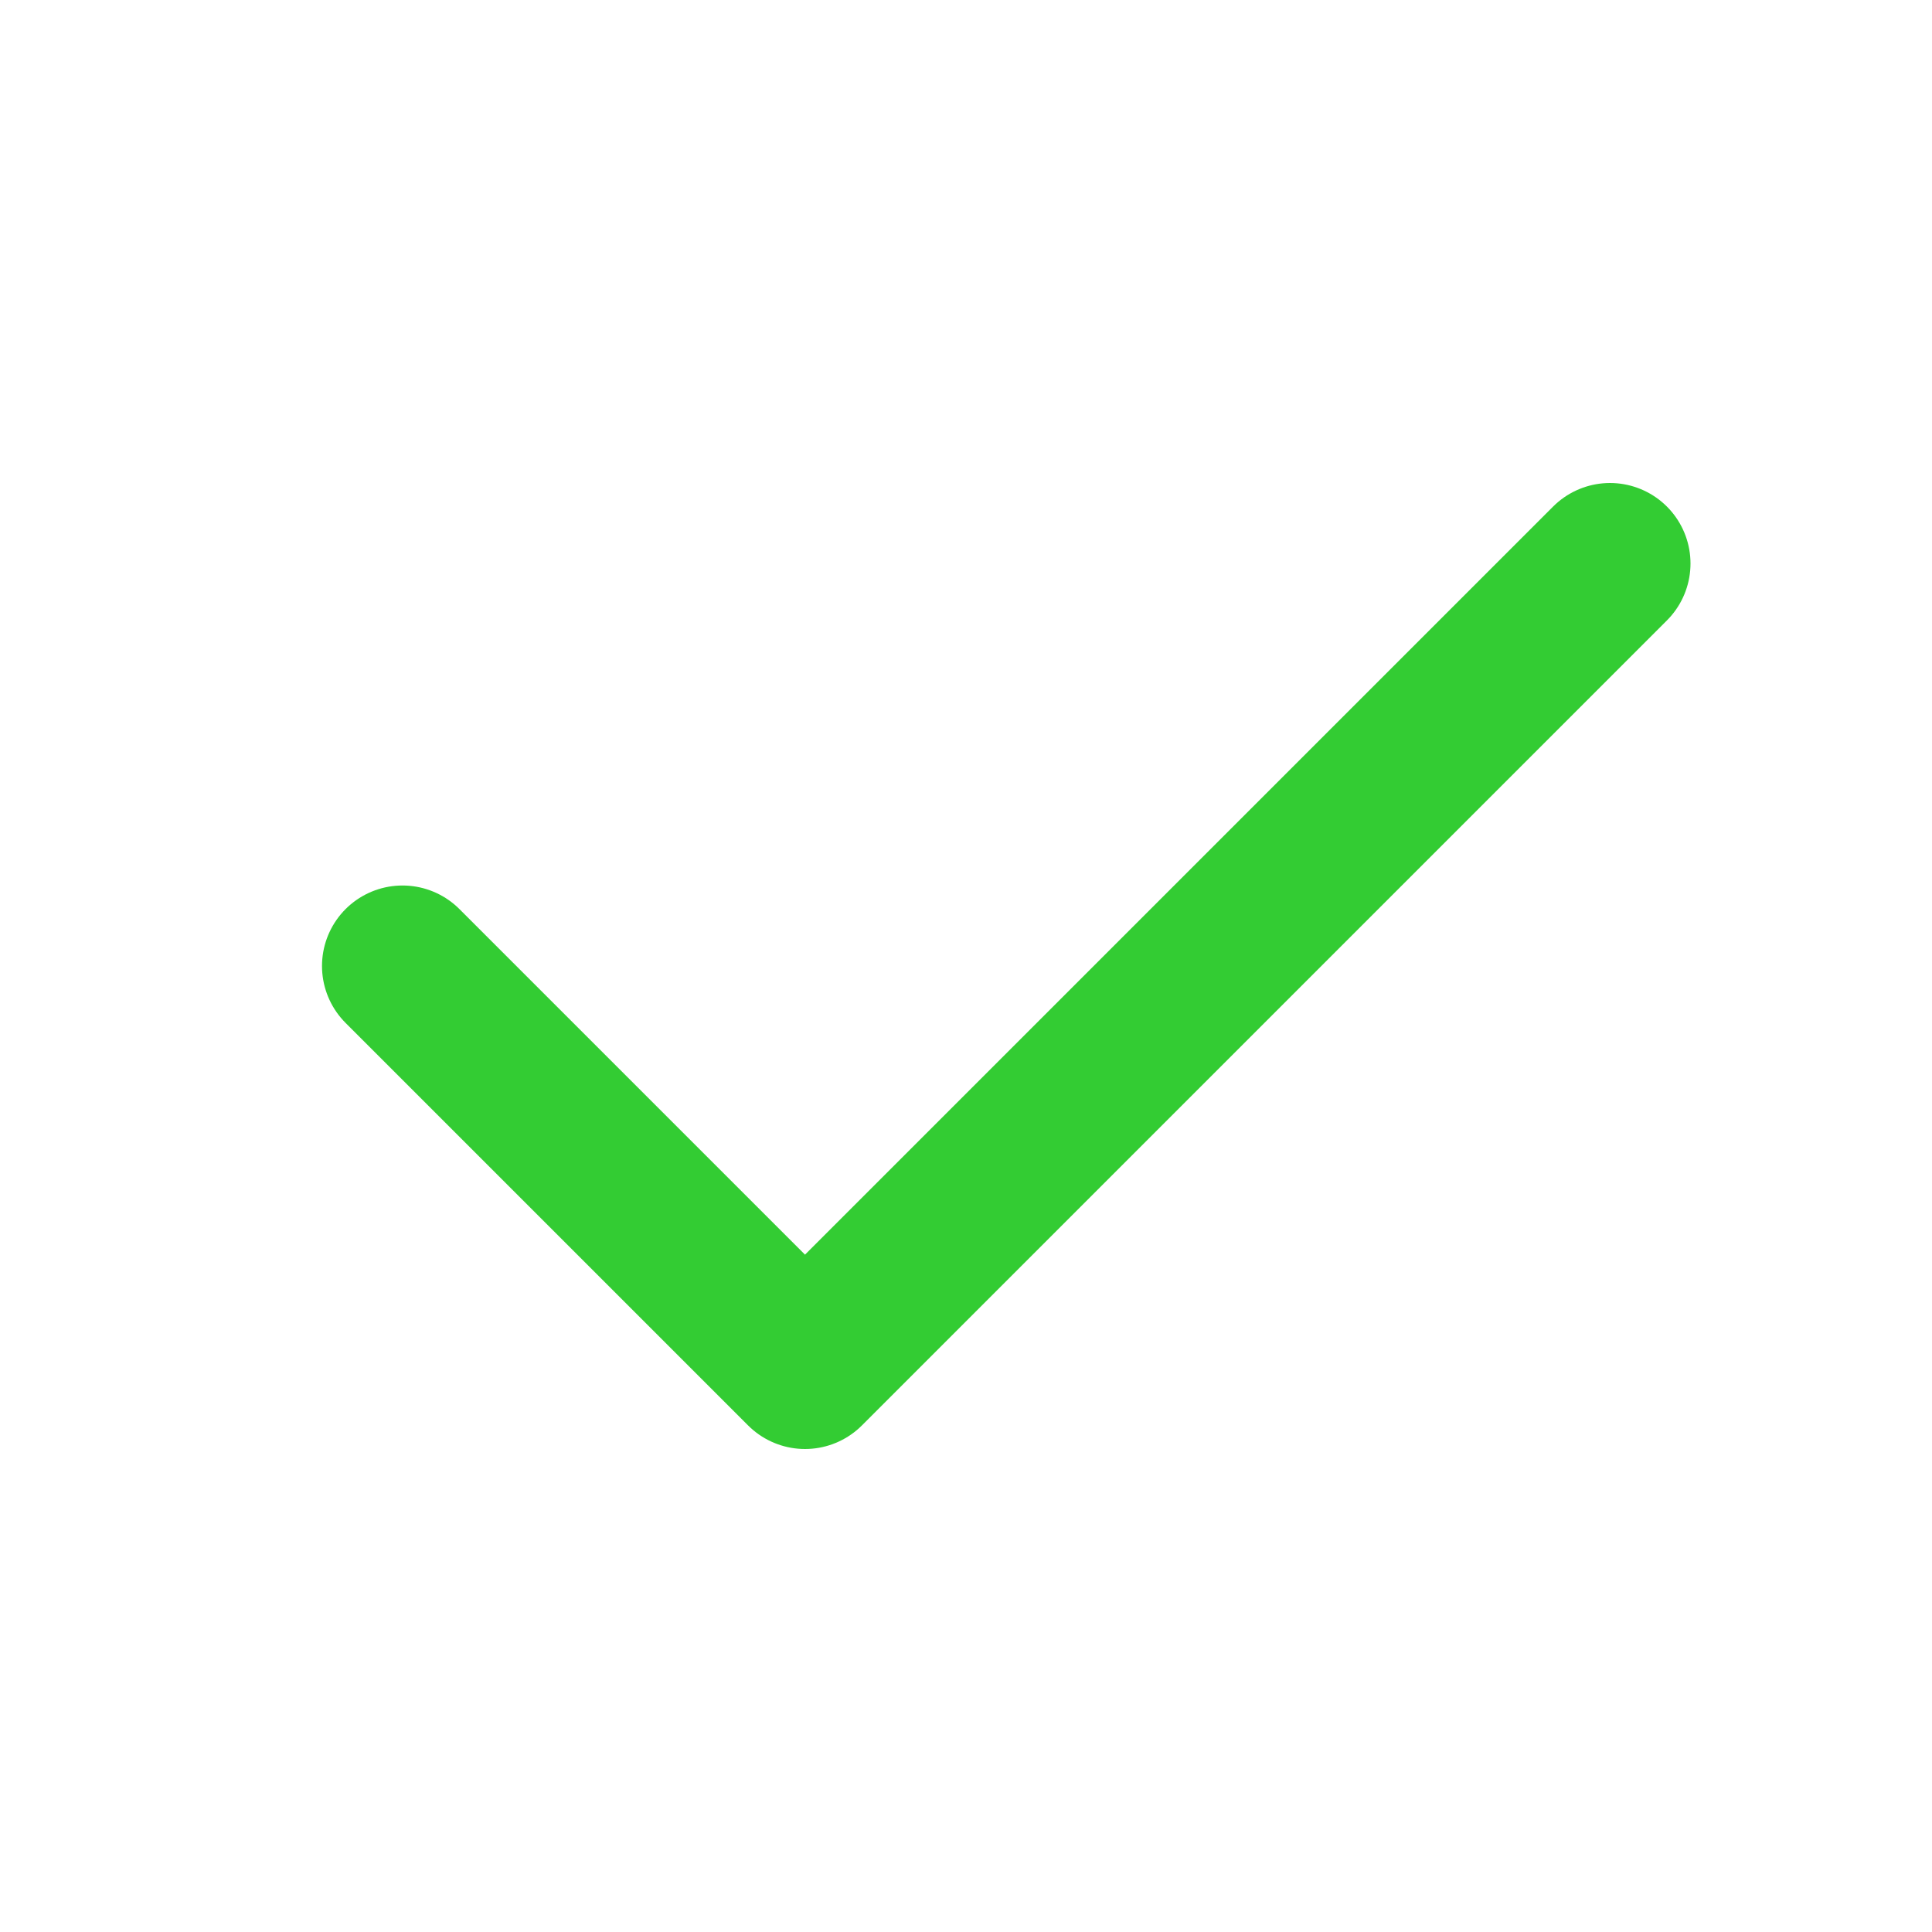
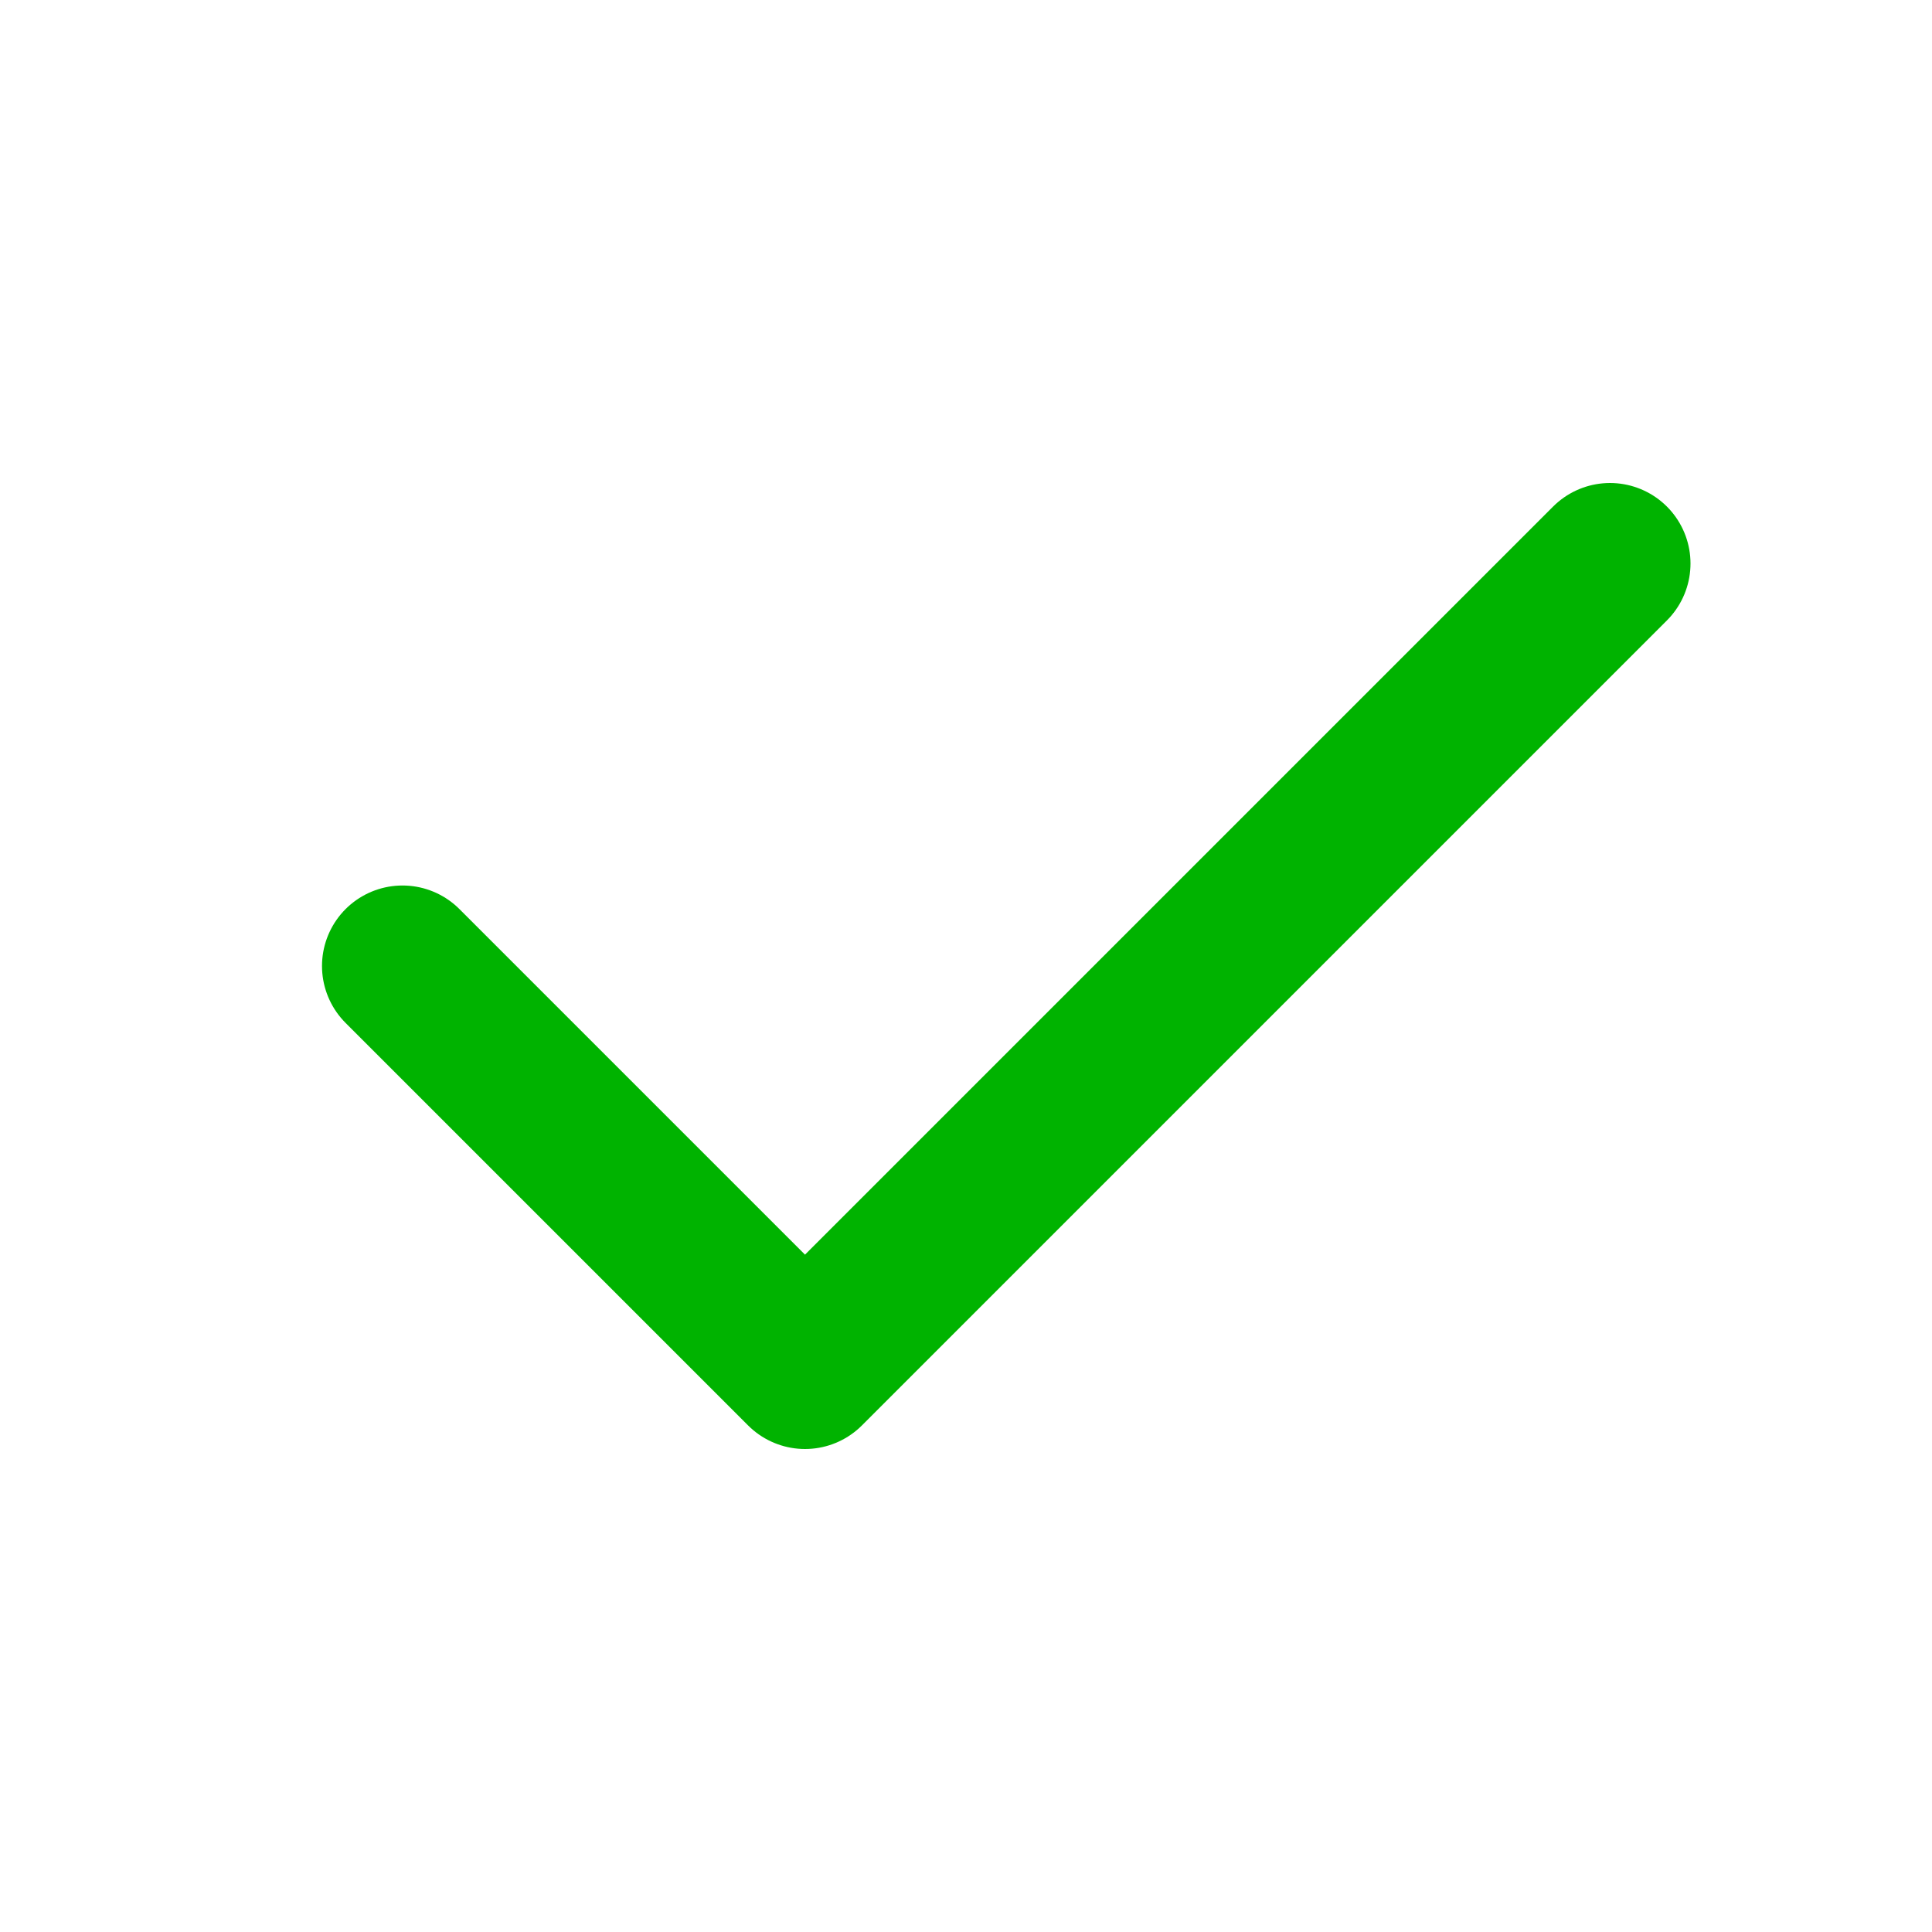
- <svg xmlns="http://www.w3.org/2000/svg" width="28" height="28" viewBox="0 0 24 24" fill="none" stroke="#33cc33" stroke-width="2" stroke-linecap="round" stroke-linejoin="round" class="icon icon-tabler icons-tabler-outline icon-tabler-check">
+ <svg xmlns="http://www.w3.org/2000/svg" width="28" height="28" viewBox="0 0 24 24" fill="none" stroke="#00b300" stroke-width="2" stroke-linecap="round" stroke-linejoin="round" class="icon icon-tabler icons-tabler-outline icon-tabler-check">
  <path stroke="none" d="M0 0h24v24H0z" fill="none" />
  <path d="M5 12l5 5l10 -10" />
</svg>
